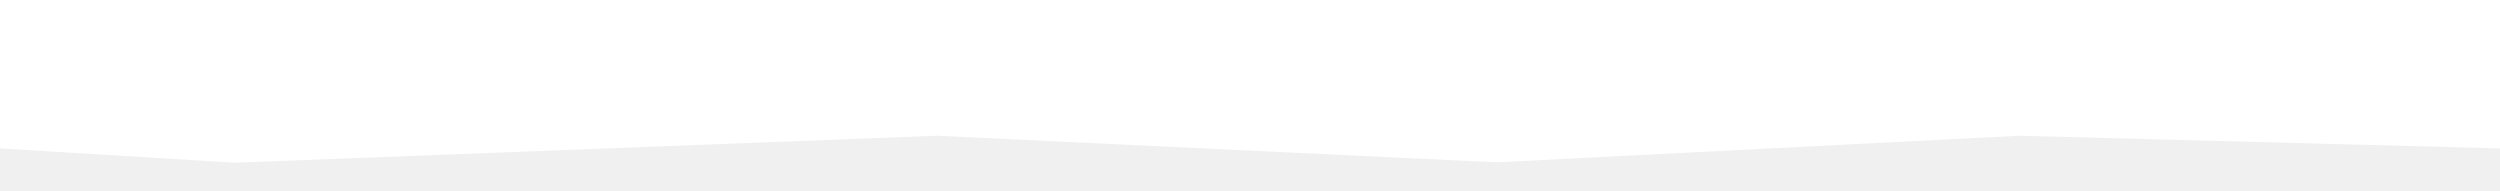
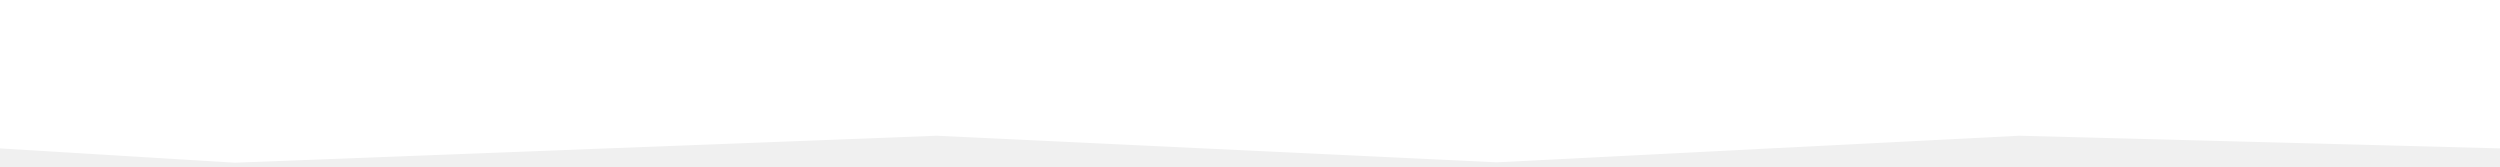
- <svg xmlns="http://www.w3.org/2000/svg" width="1506px" height="115px" viewBox="0 0 1506 115" version="1.1">
-   <filter id="dropshadow" height="130%">
-     <feGaussianBlur in="SourceAlpha" stdDeviation="5" />
-     <feOffset dx="0" dy="2" result="offsetblur" />
-     <feComponentTransfer>
-       <feFuncA type="linear" slope="0.4" />
-     </feComponentTransfer>
-     <feMerge>
-       <feMergeNode />
-       <feMergeNode in="SourceGraphic" />
-     </feMerge>
-   </filter>
+ <svg xmlns="http://www.w3.org/2000/svg" width="1506px" height="100px" viewBox="0 0 1506 100" version="1.1">
  <polygon id="path-1" fill="#FFFFFF" points="0 0 1506 0 1506 89.383 1216.332 81.758 901.582 97.77 564.168 81.758 141.408 98 0 89.383" />
</svg>
